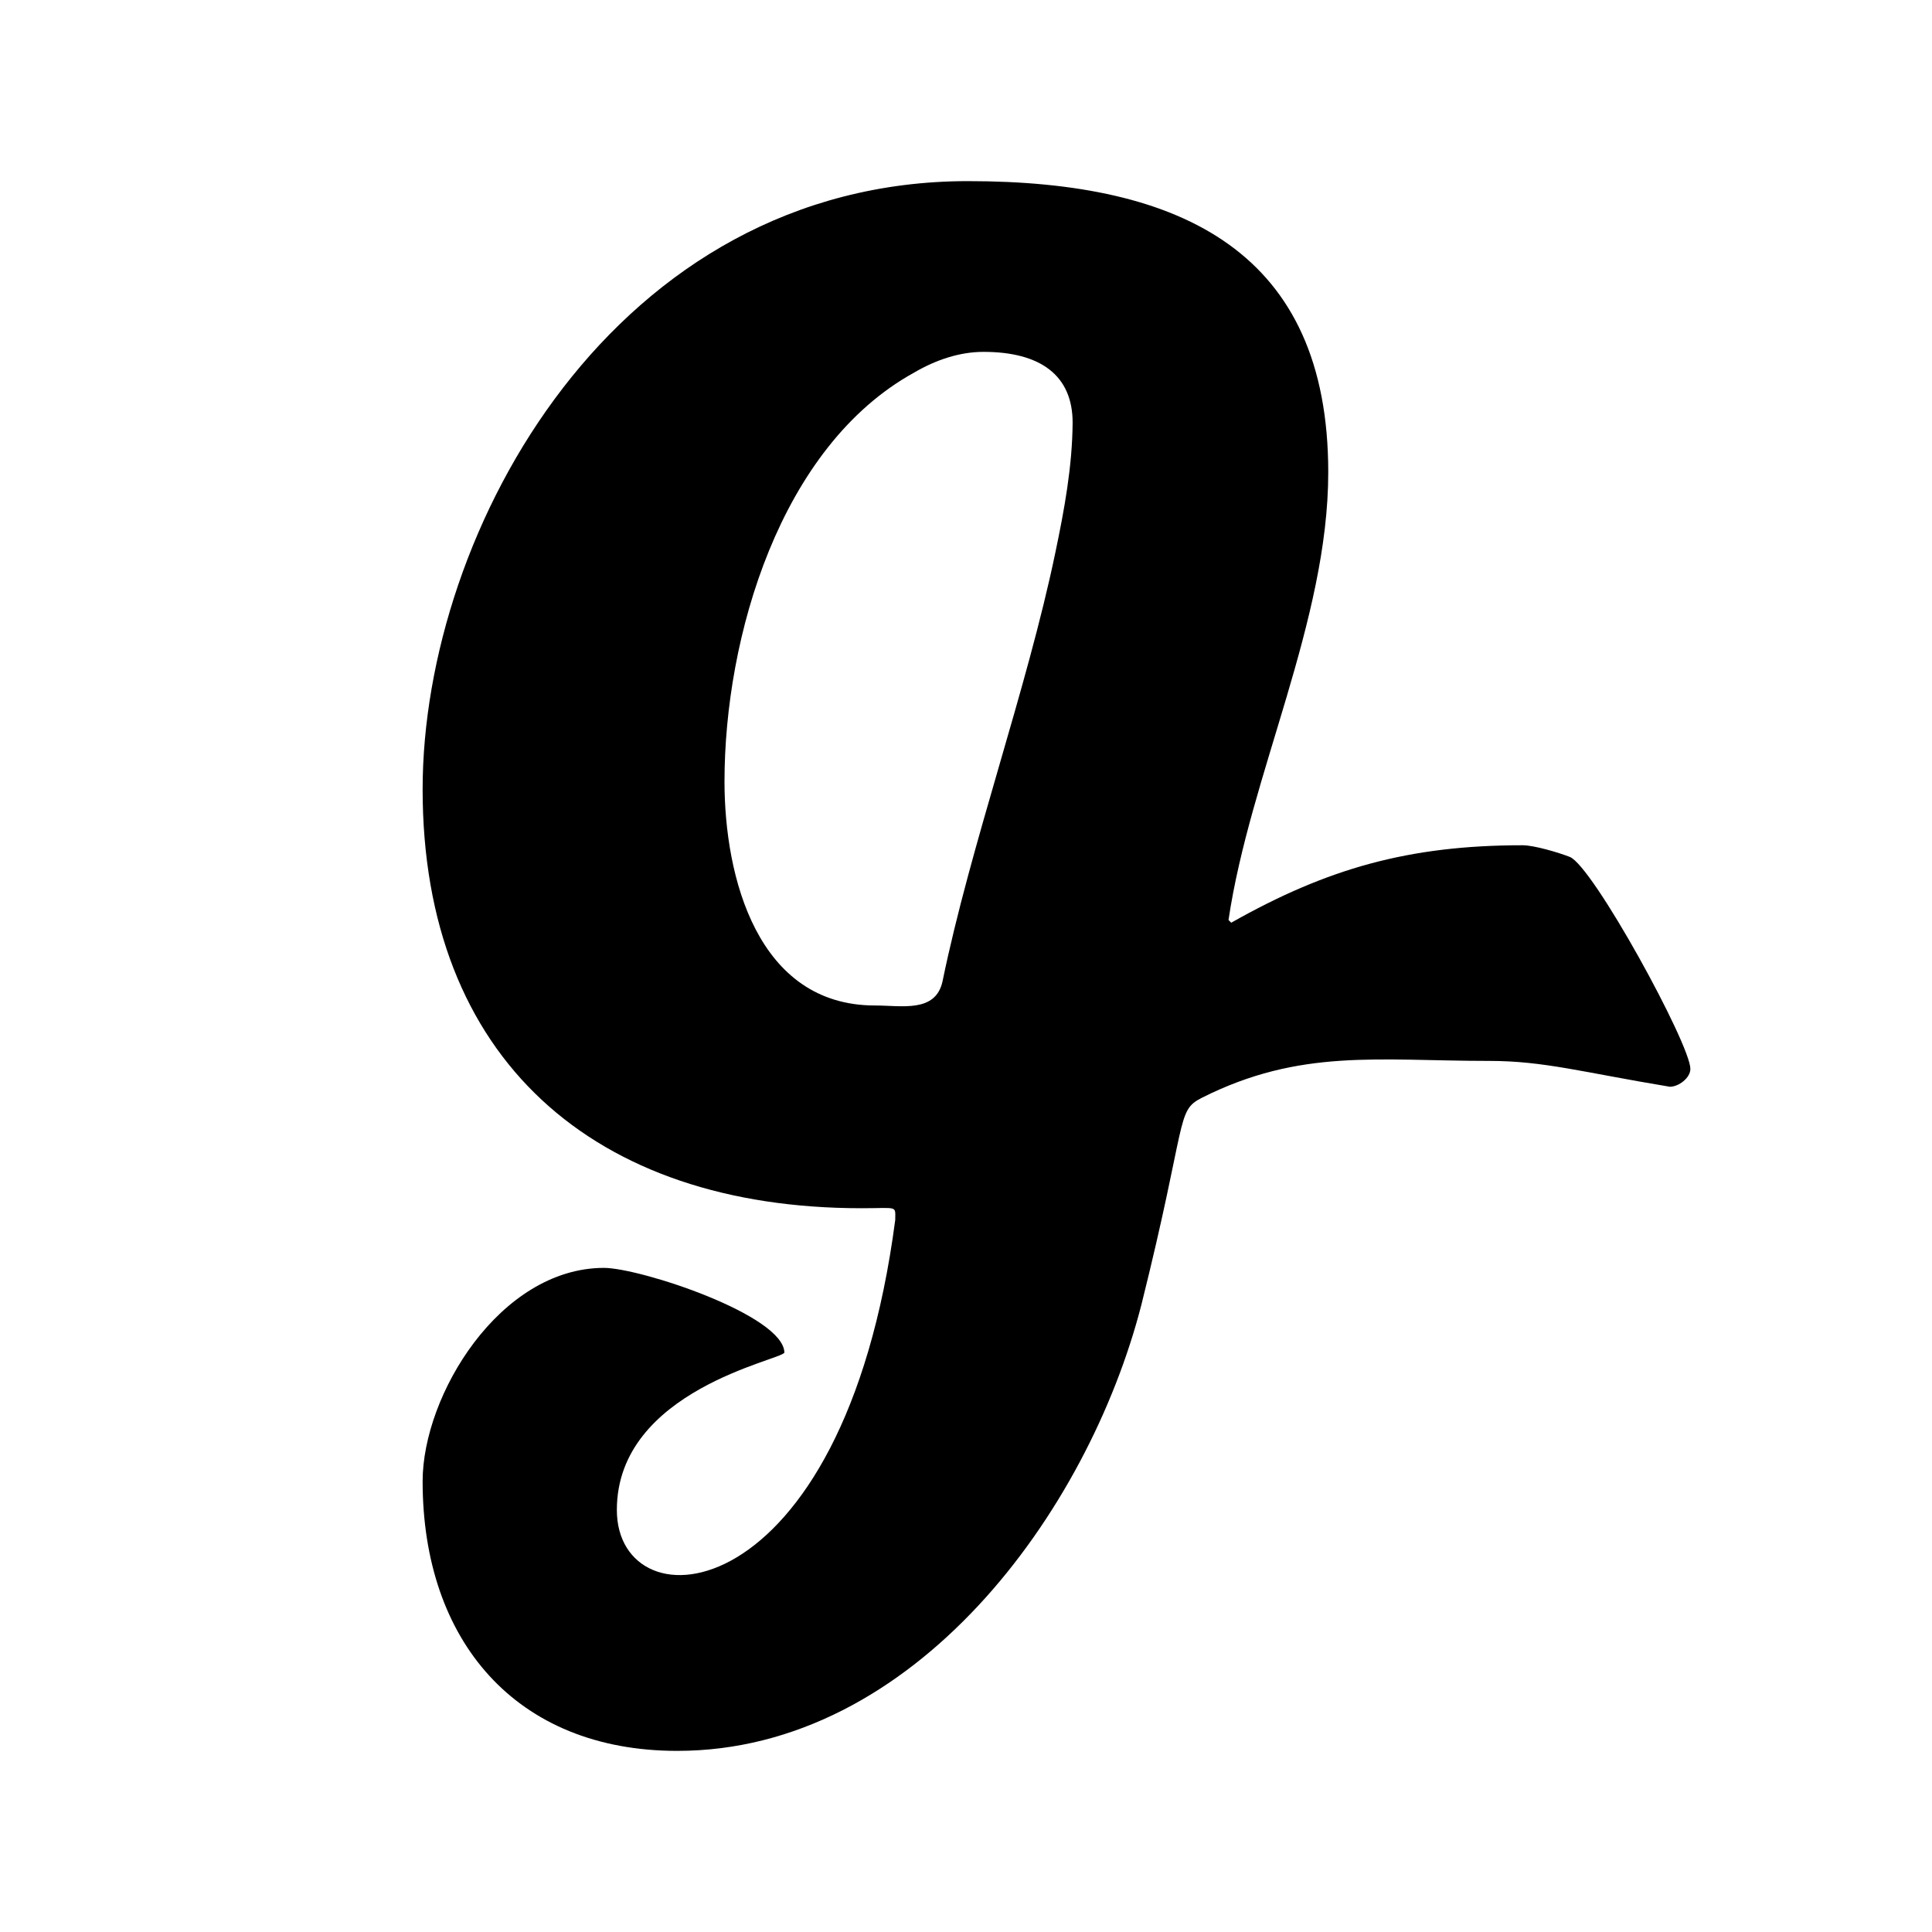
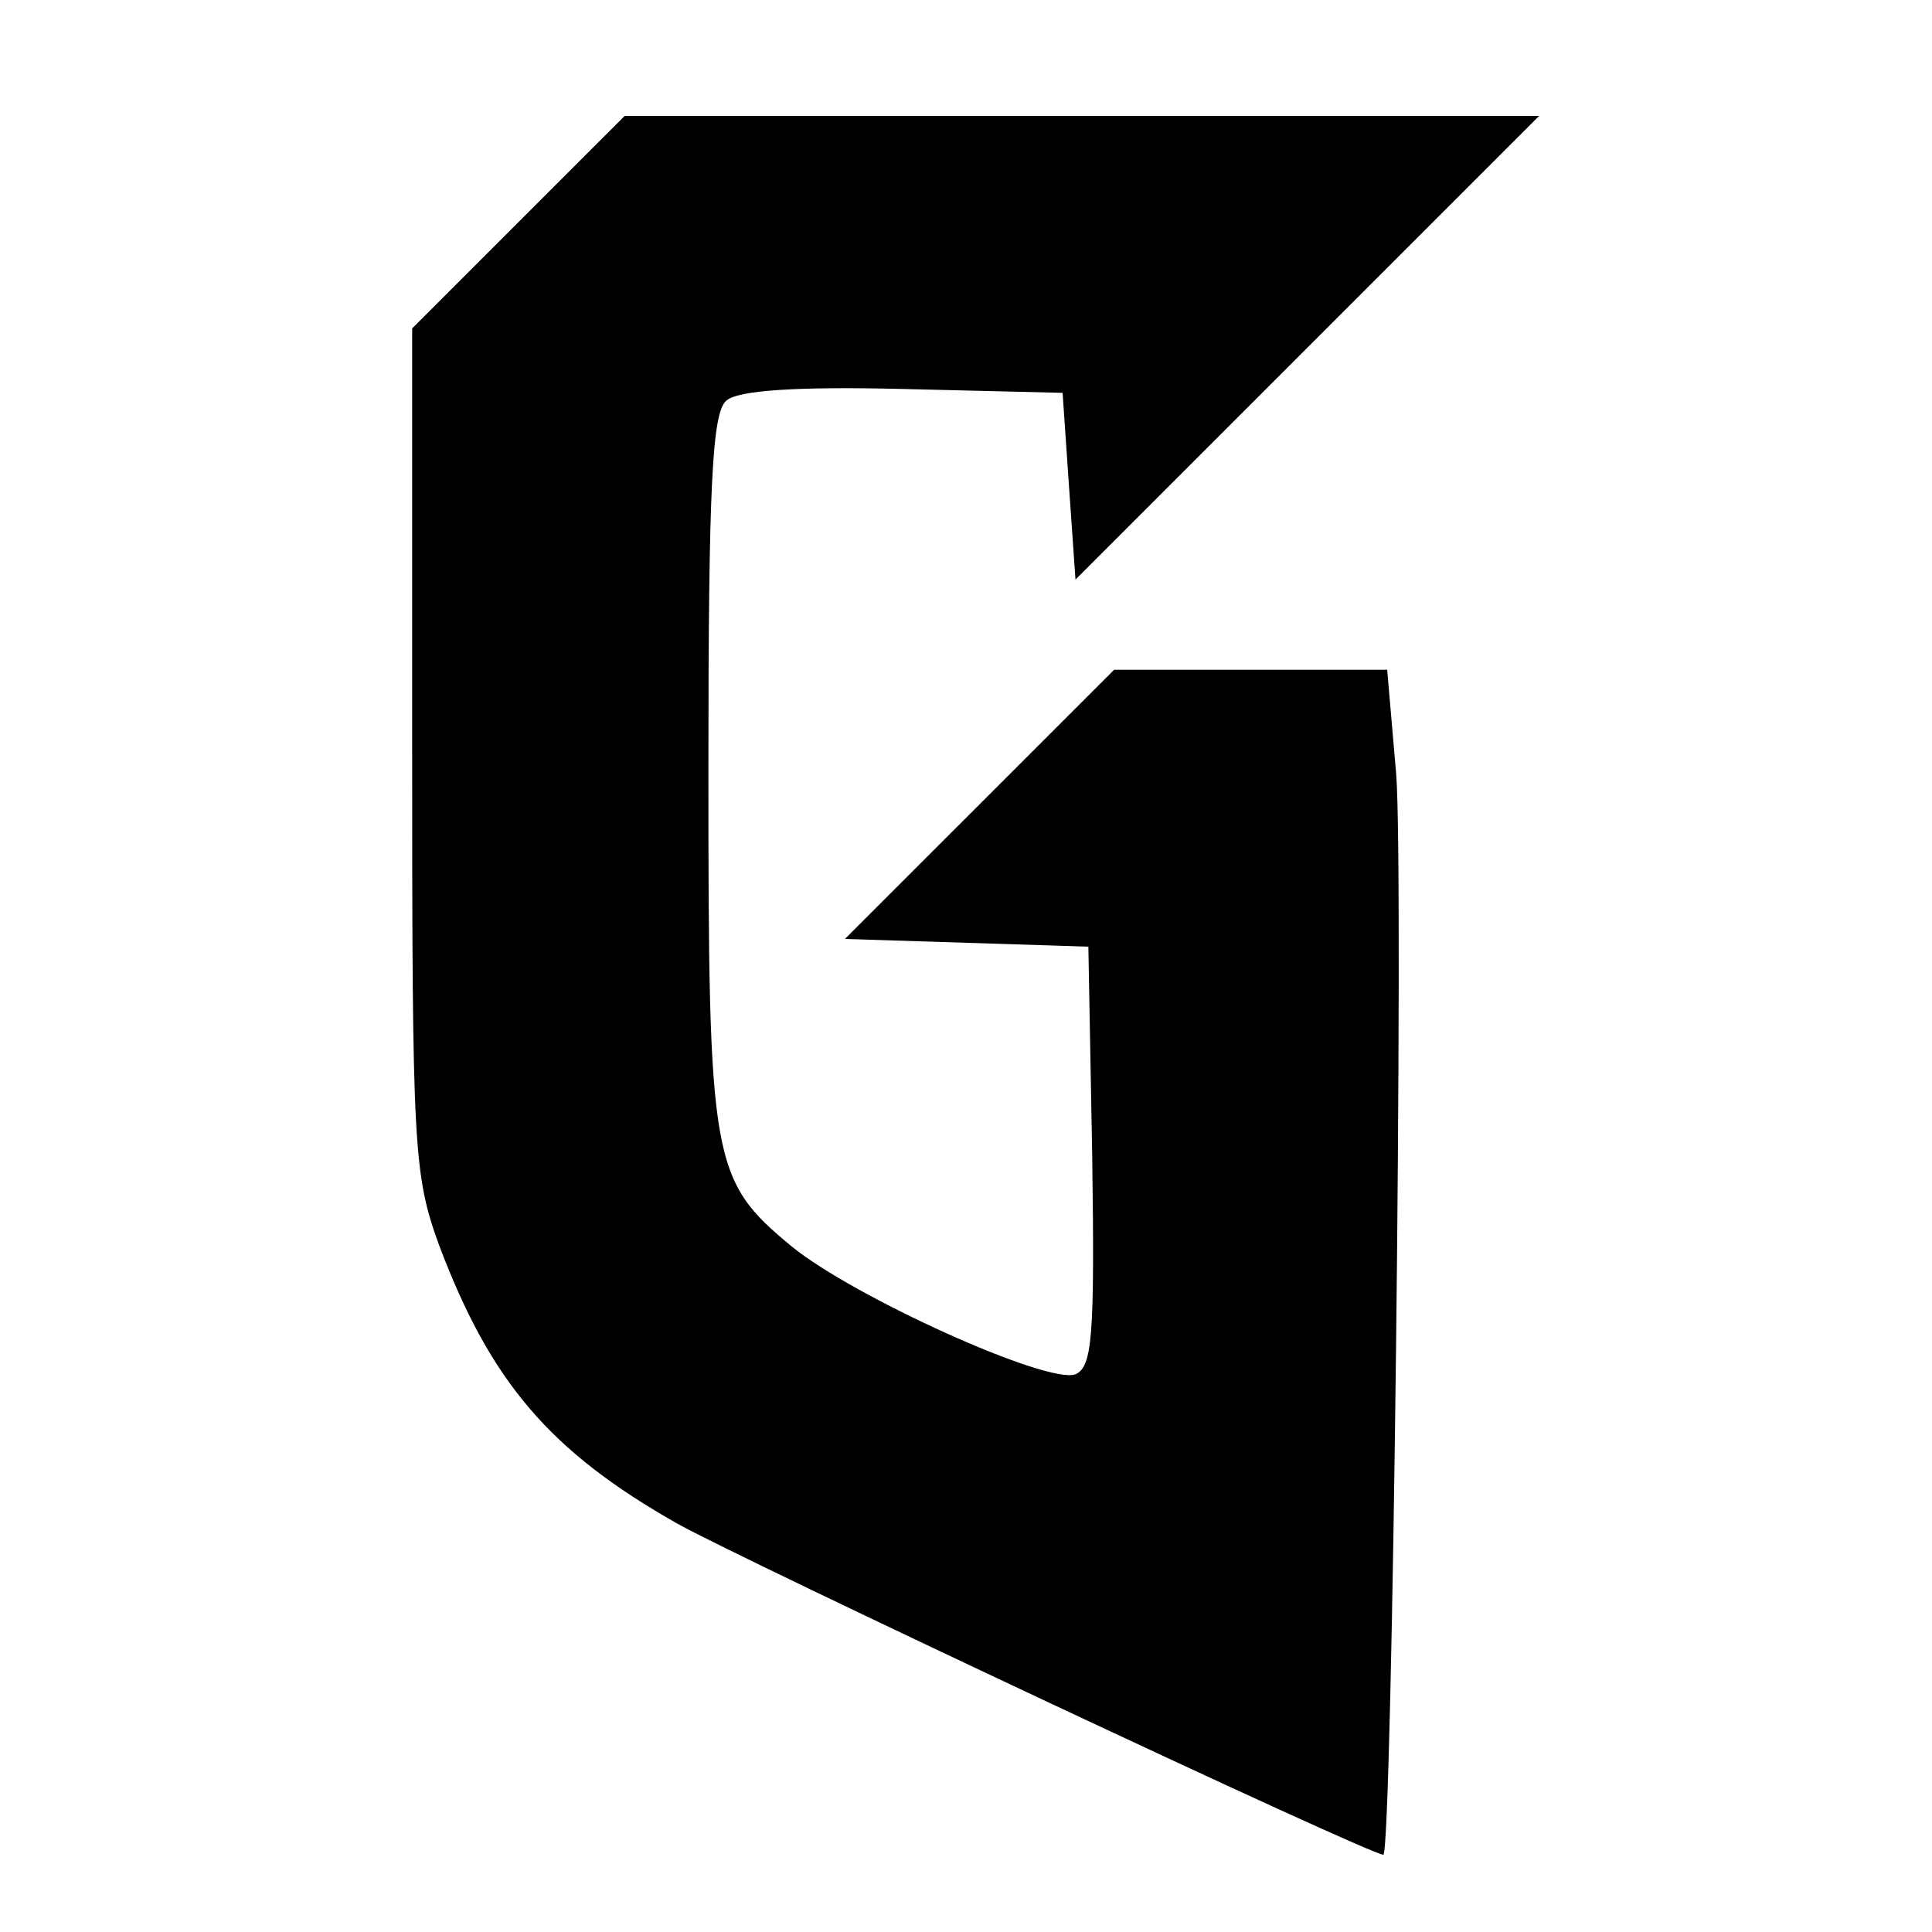
- <svg xmlns="http://www.w3.org/2000/svg" viewBox="0 0 32 32">
-   <path d="M16.035 3C10.19 3 7 8.773 7 13.074c0 4.464 2.837 6.938 7.27 6.938.609 0 .558-.05.558.193-.858 6.546-4.611 6.76-4.611 4.805 0-1.991 2.75-2.486 2.775-2.608C12.976 21.782 10.604 21 10 21c-1.721.005-3 2.108-3 3.535C7 27.171 8.54 29 11.217 29c3.93 0 6.804-3.952 7.687-7.385.767-3.072.57-3.212 1-3.431 1.635-.823 2.921-.612 4.764-.612.904 0 1.548.189 2.99.428.147 0 .34-.147.34-.295.001-.406-1.617-3.365-1.998-3.512-.178-.07-.588-.193-.781-.193-1.884 0-3.237.384-4.826 1.283l-.045-.045C20.704 12.836 22 10.285 22 7.822 22 4.192 19.6 3 16.035 3zm.254 2.828c.945 0 1.477.39 1.477 1.172-.005.726-.138 1.446-.286 2.152-.472 2.27-1.404 4.838-1.87 7.108-.118.518-.676.394-1.118.394-1.945 0-2.492-2.122-2.492-3.71 0-2.388.919-5.55 3.143-6.774.355-.208.75-.342 1.146-.342z" fill="currentColor" />
+ <svg xmlns="http://www.w3.org/2000/svg" viewBox="0 0 1024 1024">
+   <path d="M274.432 118.101L218.453 174.08v223.232c0 211.627 0.683 225.28 14.336 262.827 27.307 72.363 58.709 109.227 126.293 147.456 34.133 19.115 366.592 175.445 374.101 175.445 4.779 0 10.923-522.24 6.827-572.757l-4.779-55.296H590.507L518.827 426.667 447.829 497.664l64.853 2.048 64.171 2.048 2.048 111.275c1.365 96.256 0 111.275-8.875 115.371-15.019 5.461-117.419-40.96-150.187-67.584-43.008-35.499-44.373-44.373-44.373-253.269 0-151.552 2.048-189.099 9.557-195.243 6.144-5.461 37.547-7.509 93.525-6.144l84.651 2.048 3.413 49.835 3.413 49.152 122.88-122.88 122.88-122.88h-484.693l-56.661 56.661z" fill="currentColor" />
</svg>
